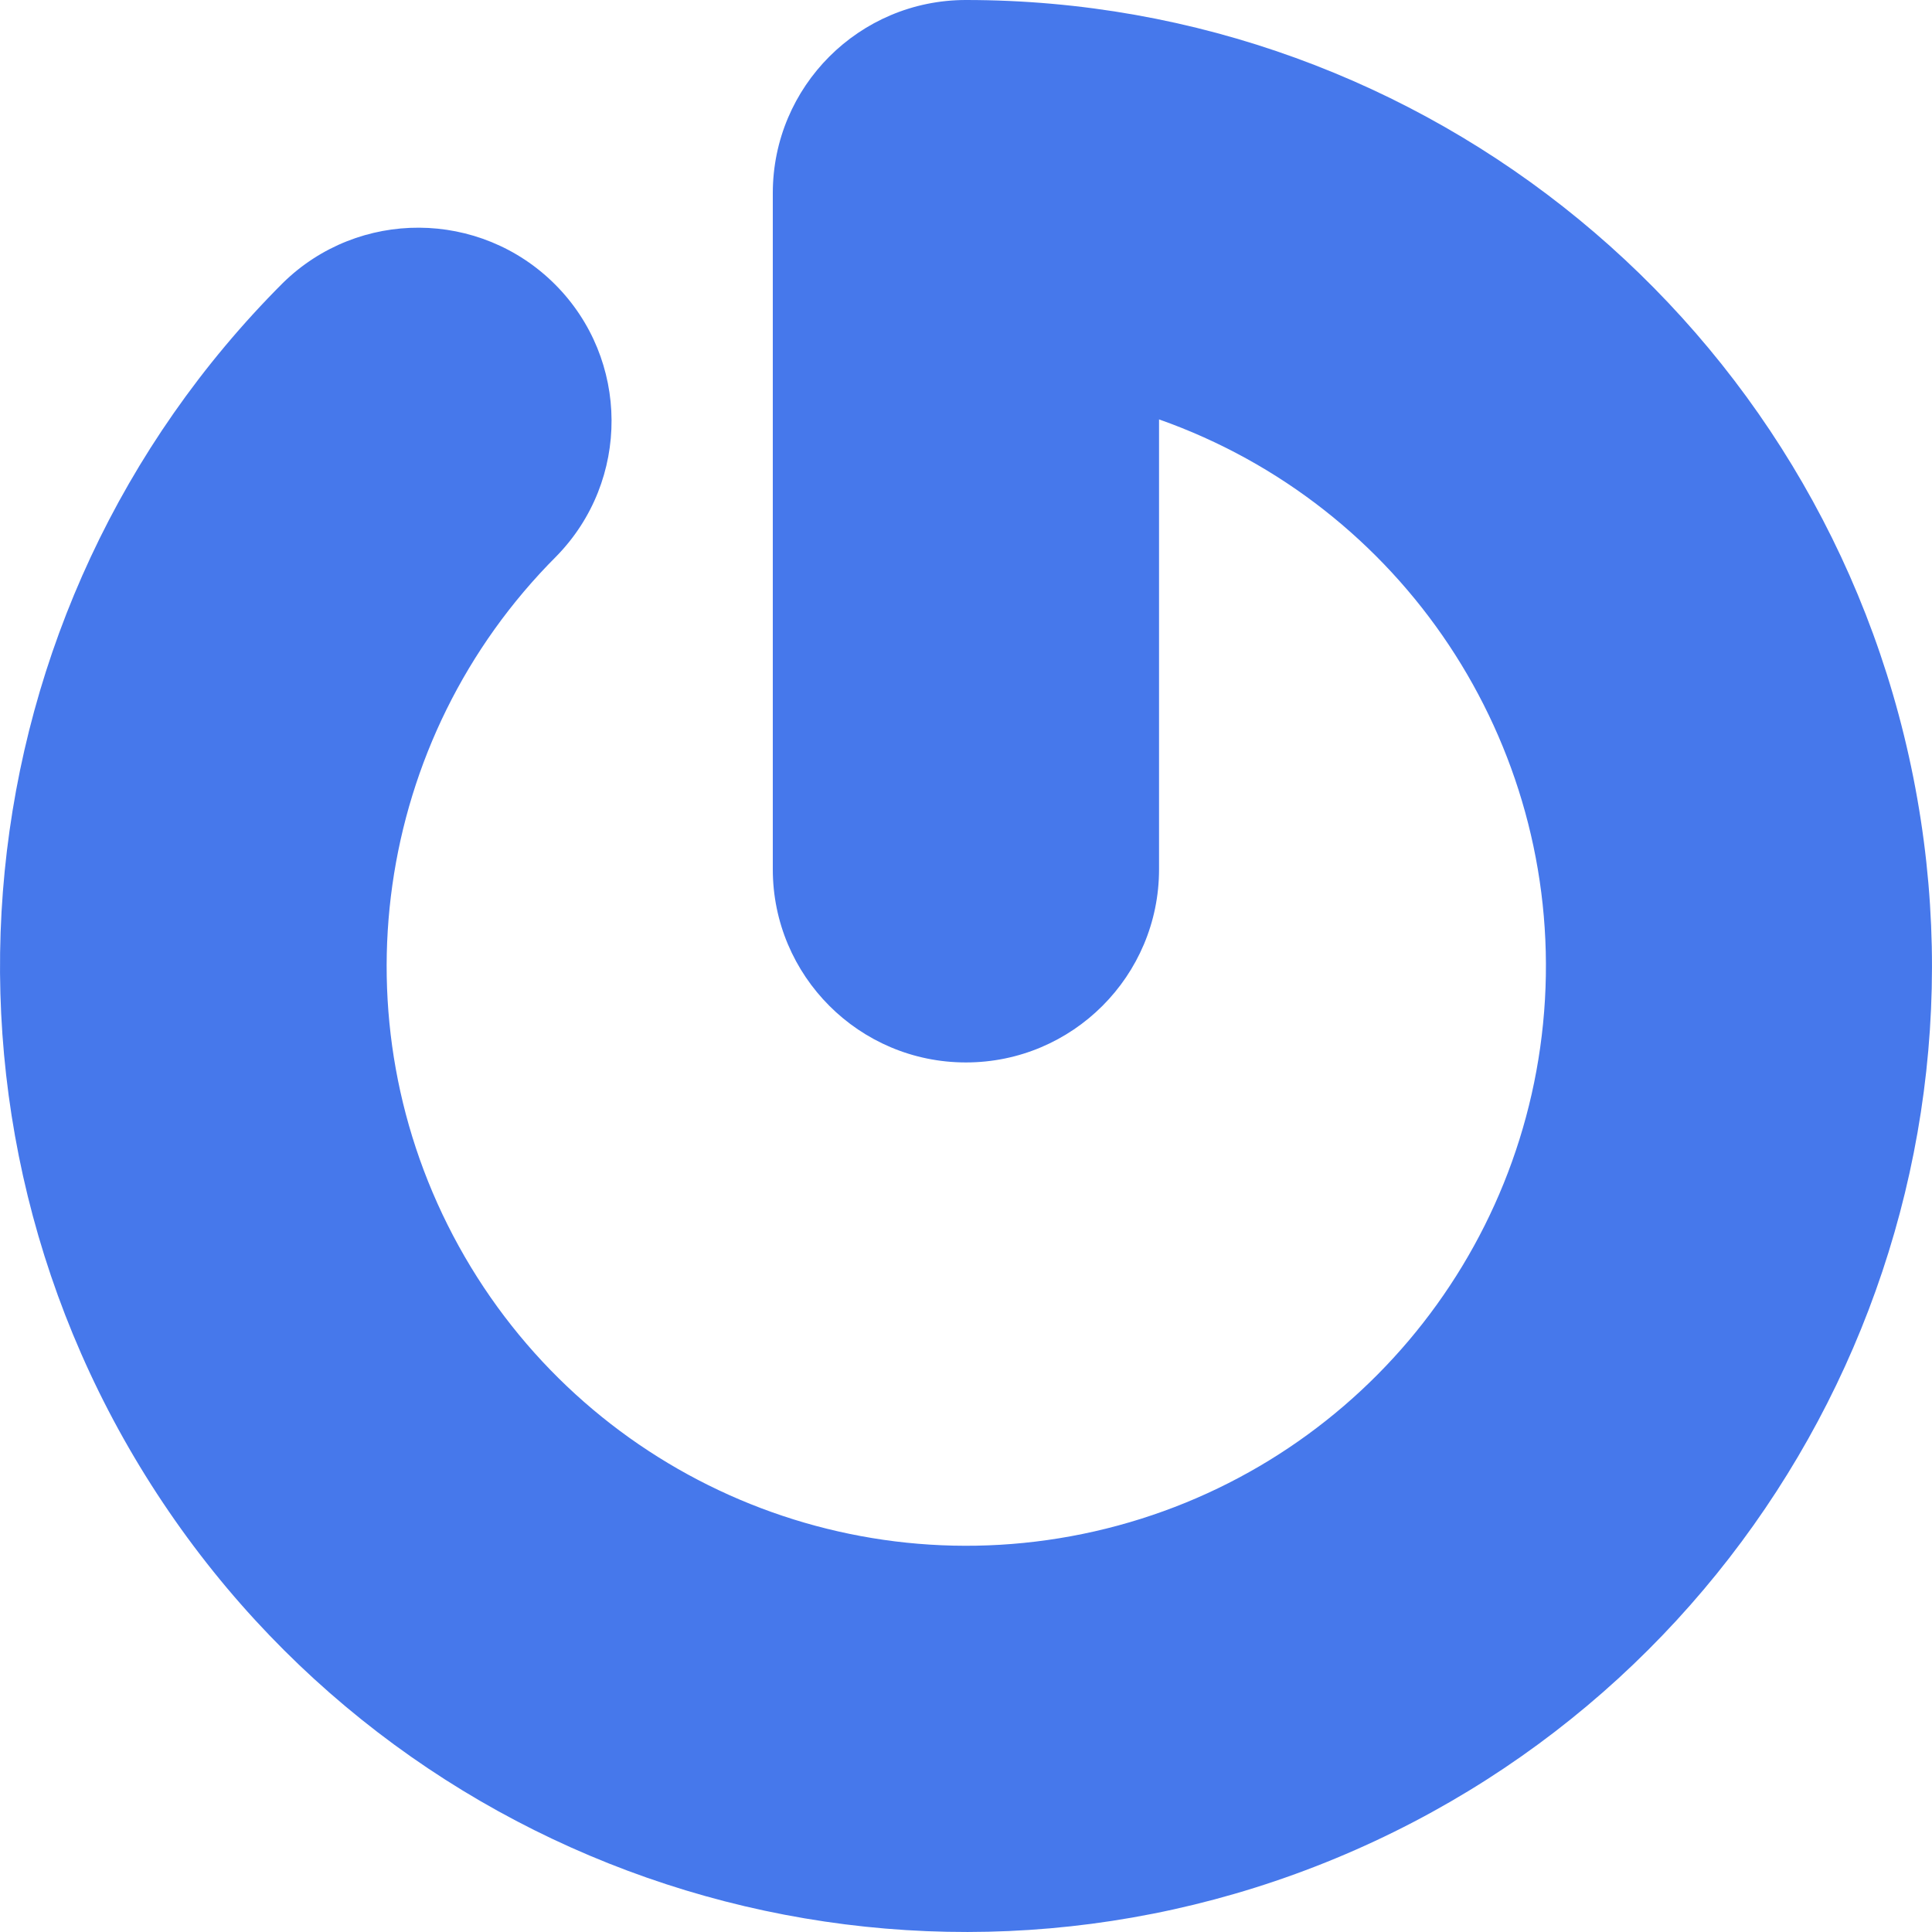
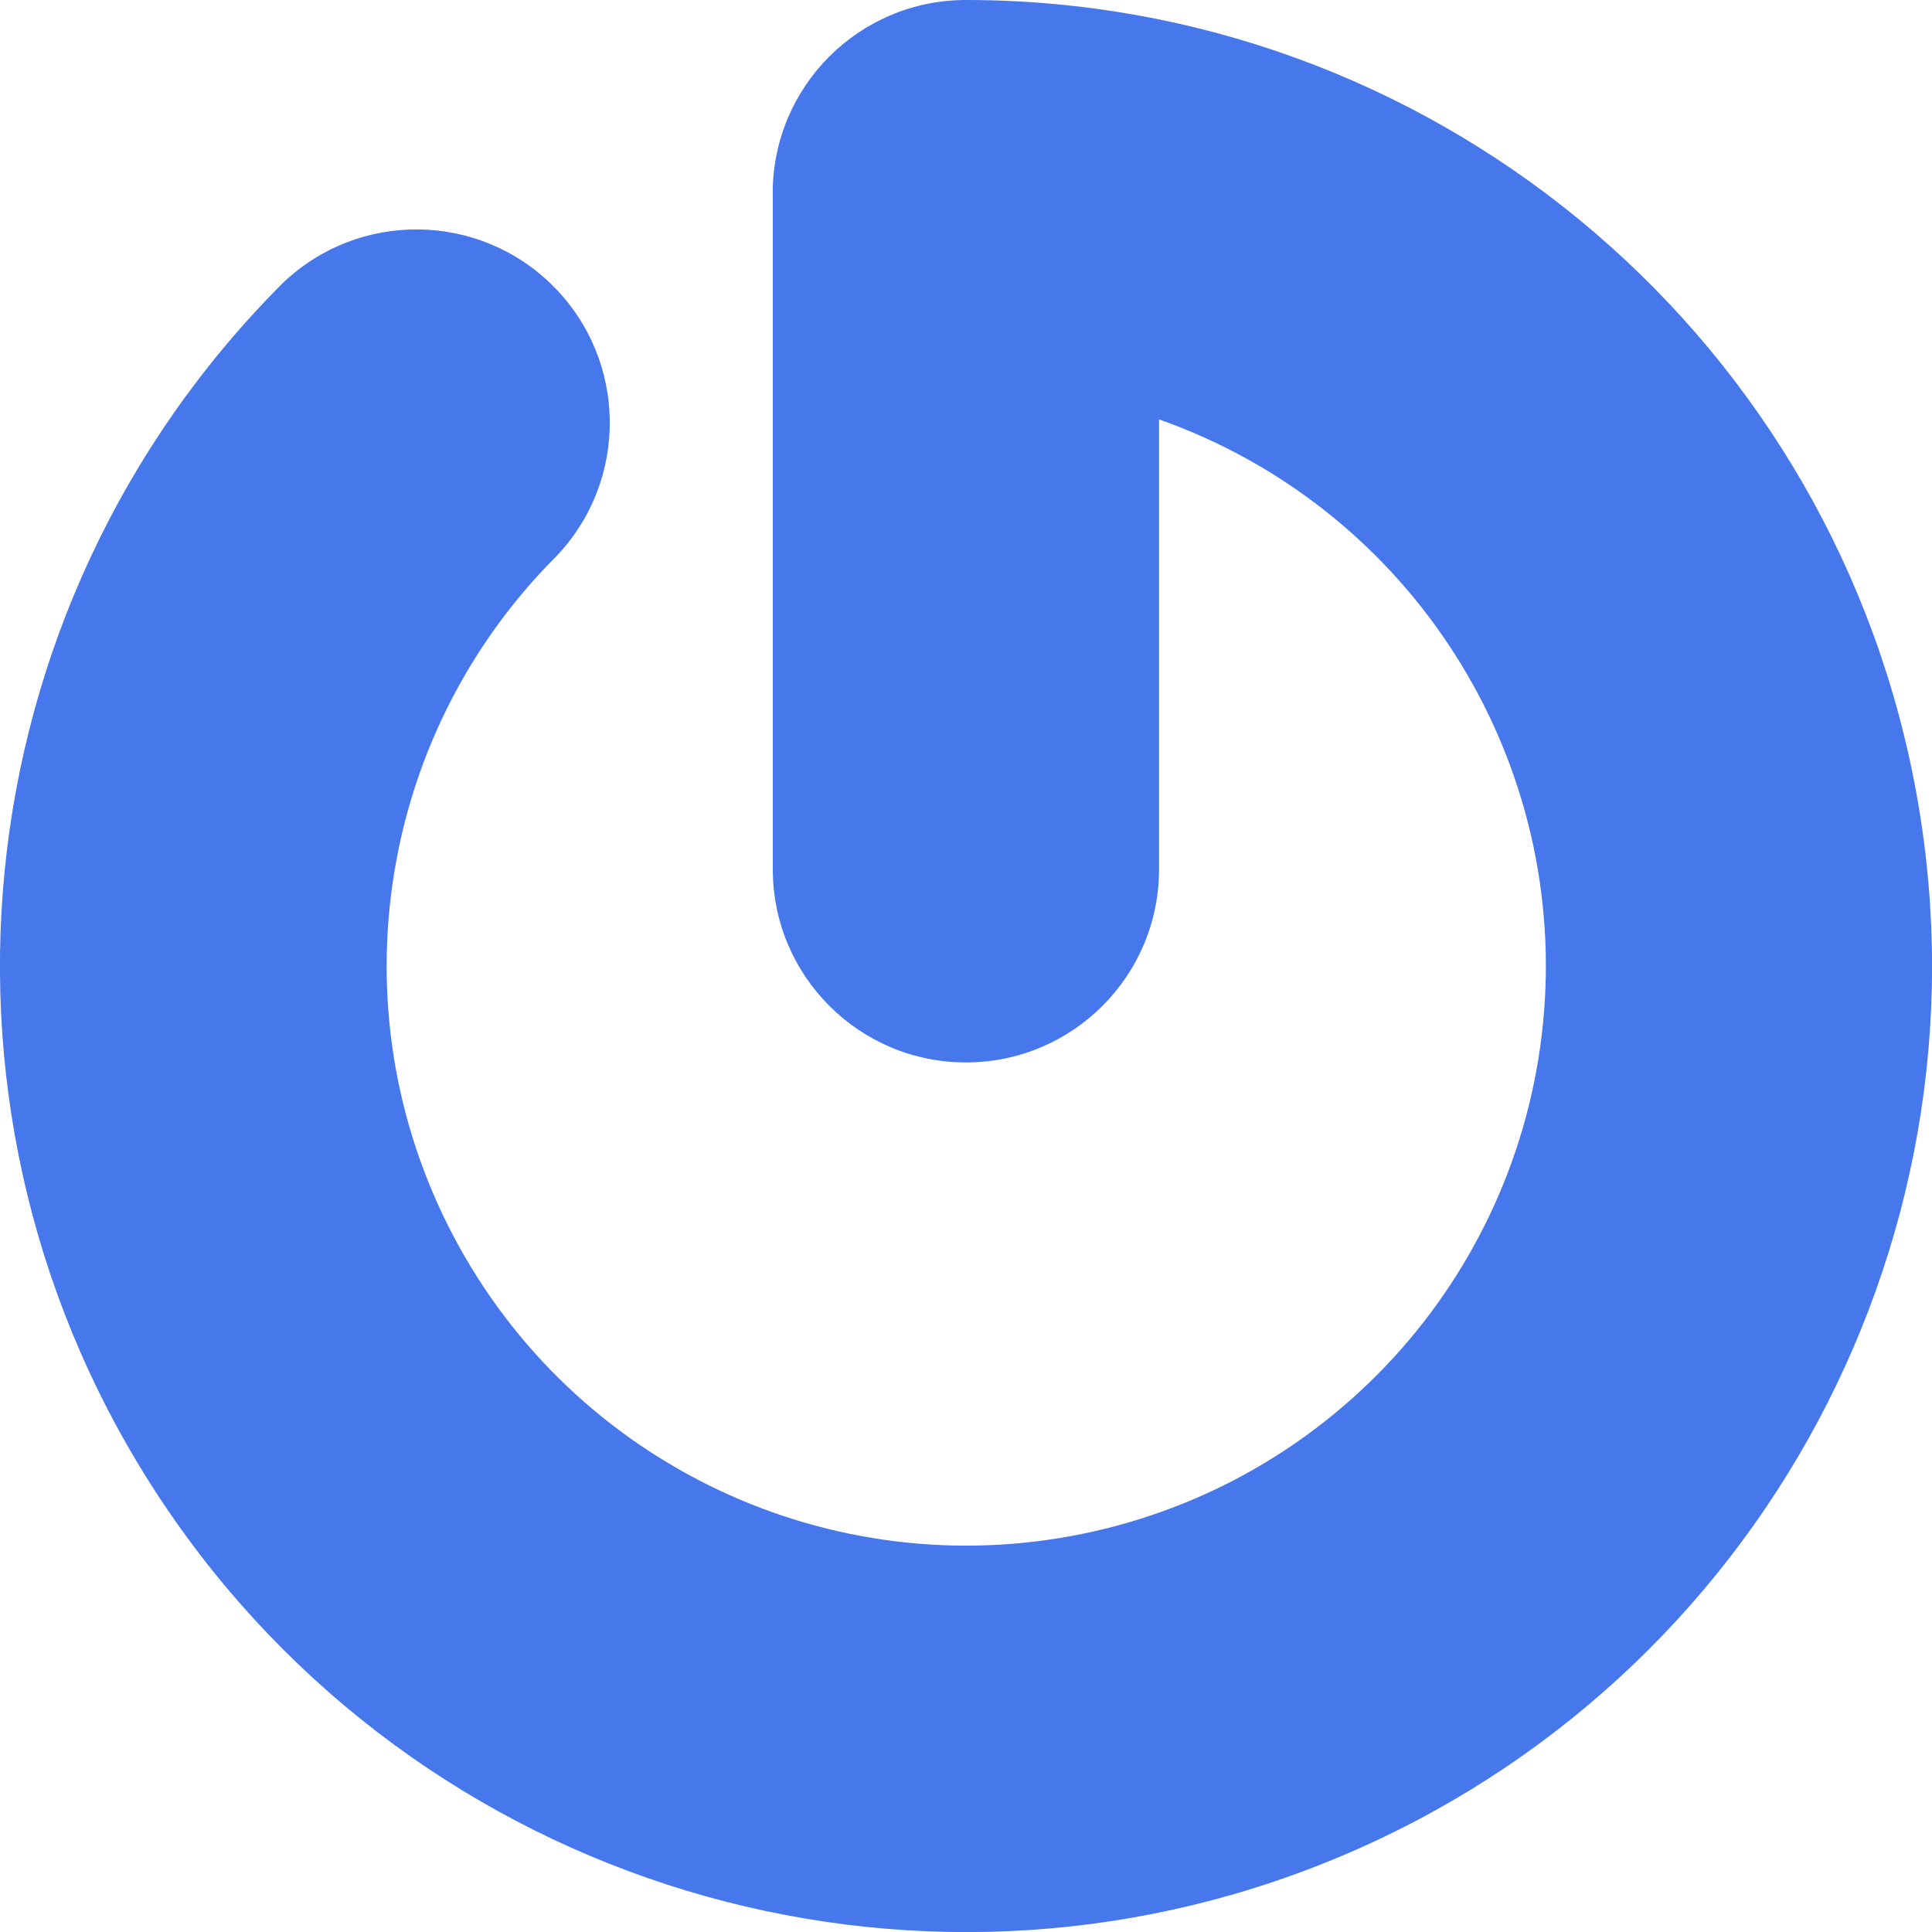
- <svg xmlns="http://www.w3.org/2000/svg" viewBox="0 0 24 24" version="1.1">
-   <path d="M9.6,2.399 L9.6,10.799 C9.6,12.123 10.674,13.198 11.999,13.198 C13.324,13.198 14.398,12.123 14.398,10.799 L14.398,5.21 C17.423,6.277 19.377,9.215 19.192,12.417 C19.007,15.619 16.726,18.313 13.598,19.023 C10.471,19.733 7.25,18.289 5.7,15.482 C4.15,12.674 4.644,9.179 6.911,6.911 C7.832,5.97 7.825,4.463 6.894,3.532 C5.962,2.601 4.455,2.593 3.515,3.514 C-0.533,7.562 -1.158,13.906 2.023,18.666 C5.203,23.426 11.303,25.276 16.592,23.085 C21.881,20.894 24.885,15.272 23.768,9.658 C22.651,4.043 17.723,-0 11.999,0 C10.674,0 9.6,1.074 9.6,2.399 Z" fill="#4678EB" />
+ <svg xmlns="http://www.w3.org/2000/svg" viewBox="0 0 24 24">
+   <path d="M9.6 2.399v8.4a2.399 2.399 0 1 0 4.798 0V5.21a7.2 7.2 0 1 1-7.487 1.7 2.402 2.402 0 0 0-3.396-3.396A12 12 0 1 0 11.999 0a2.399 2.399 0 0 0-2.4 2.399Z" fill="#4678EB" />
</svg>
